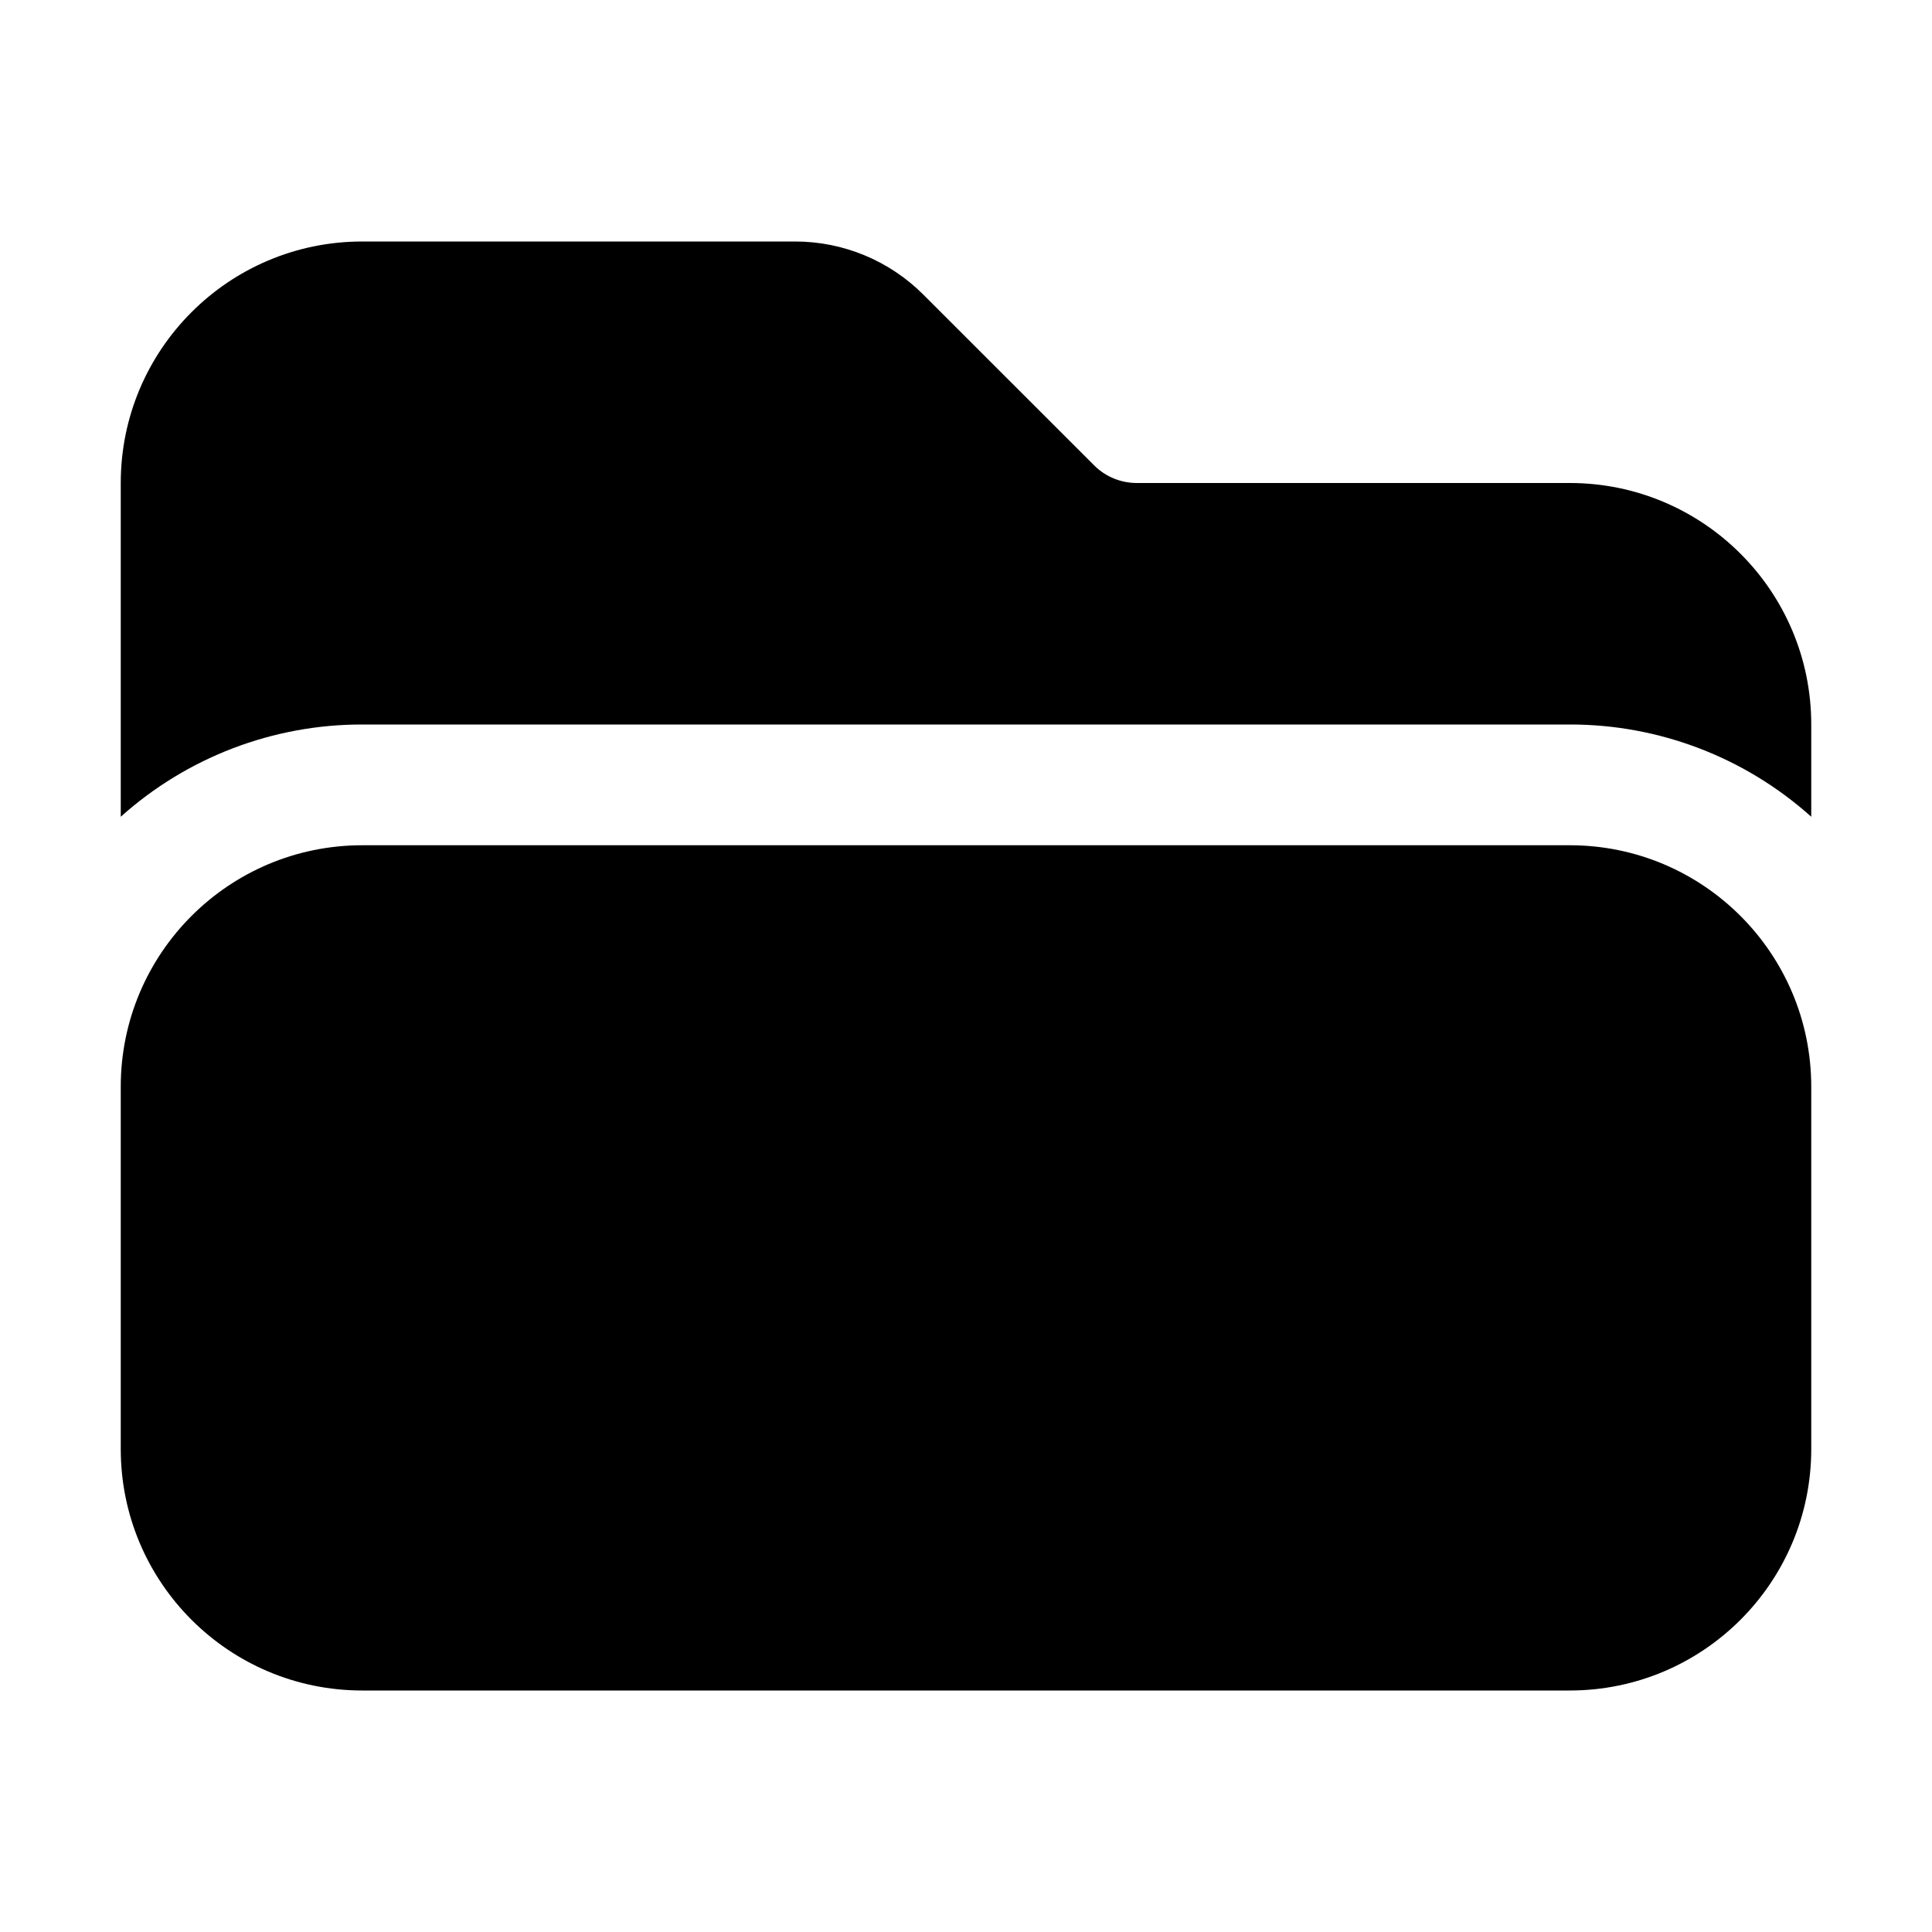
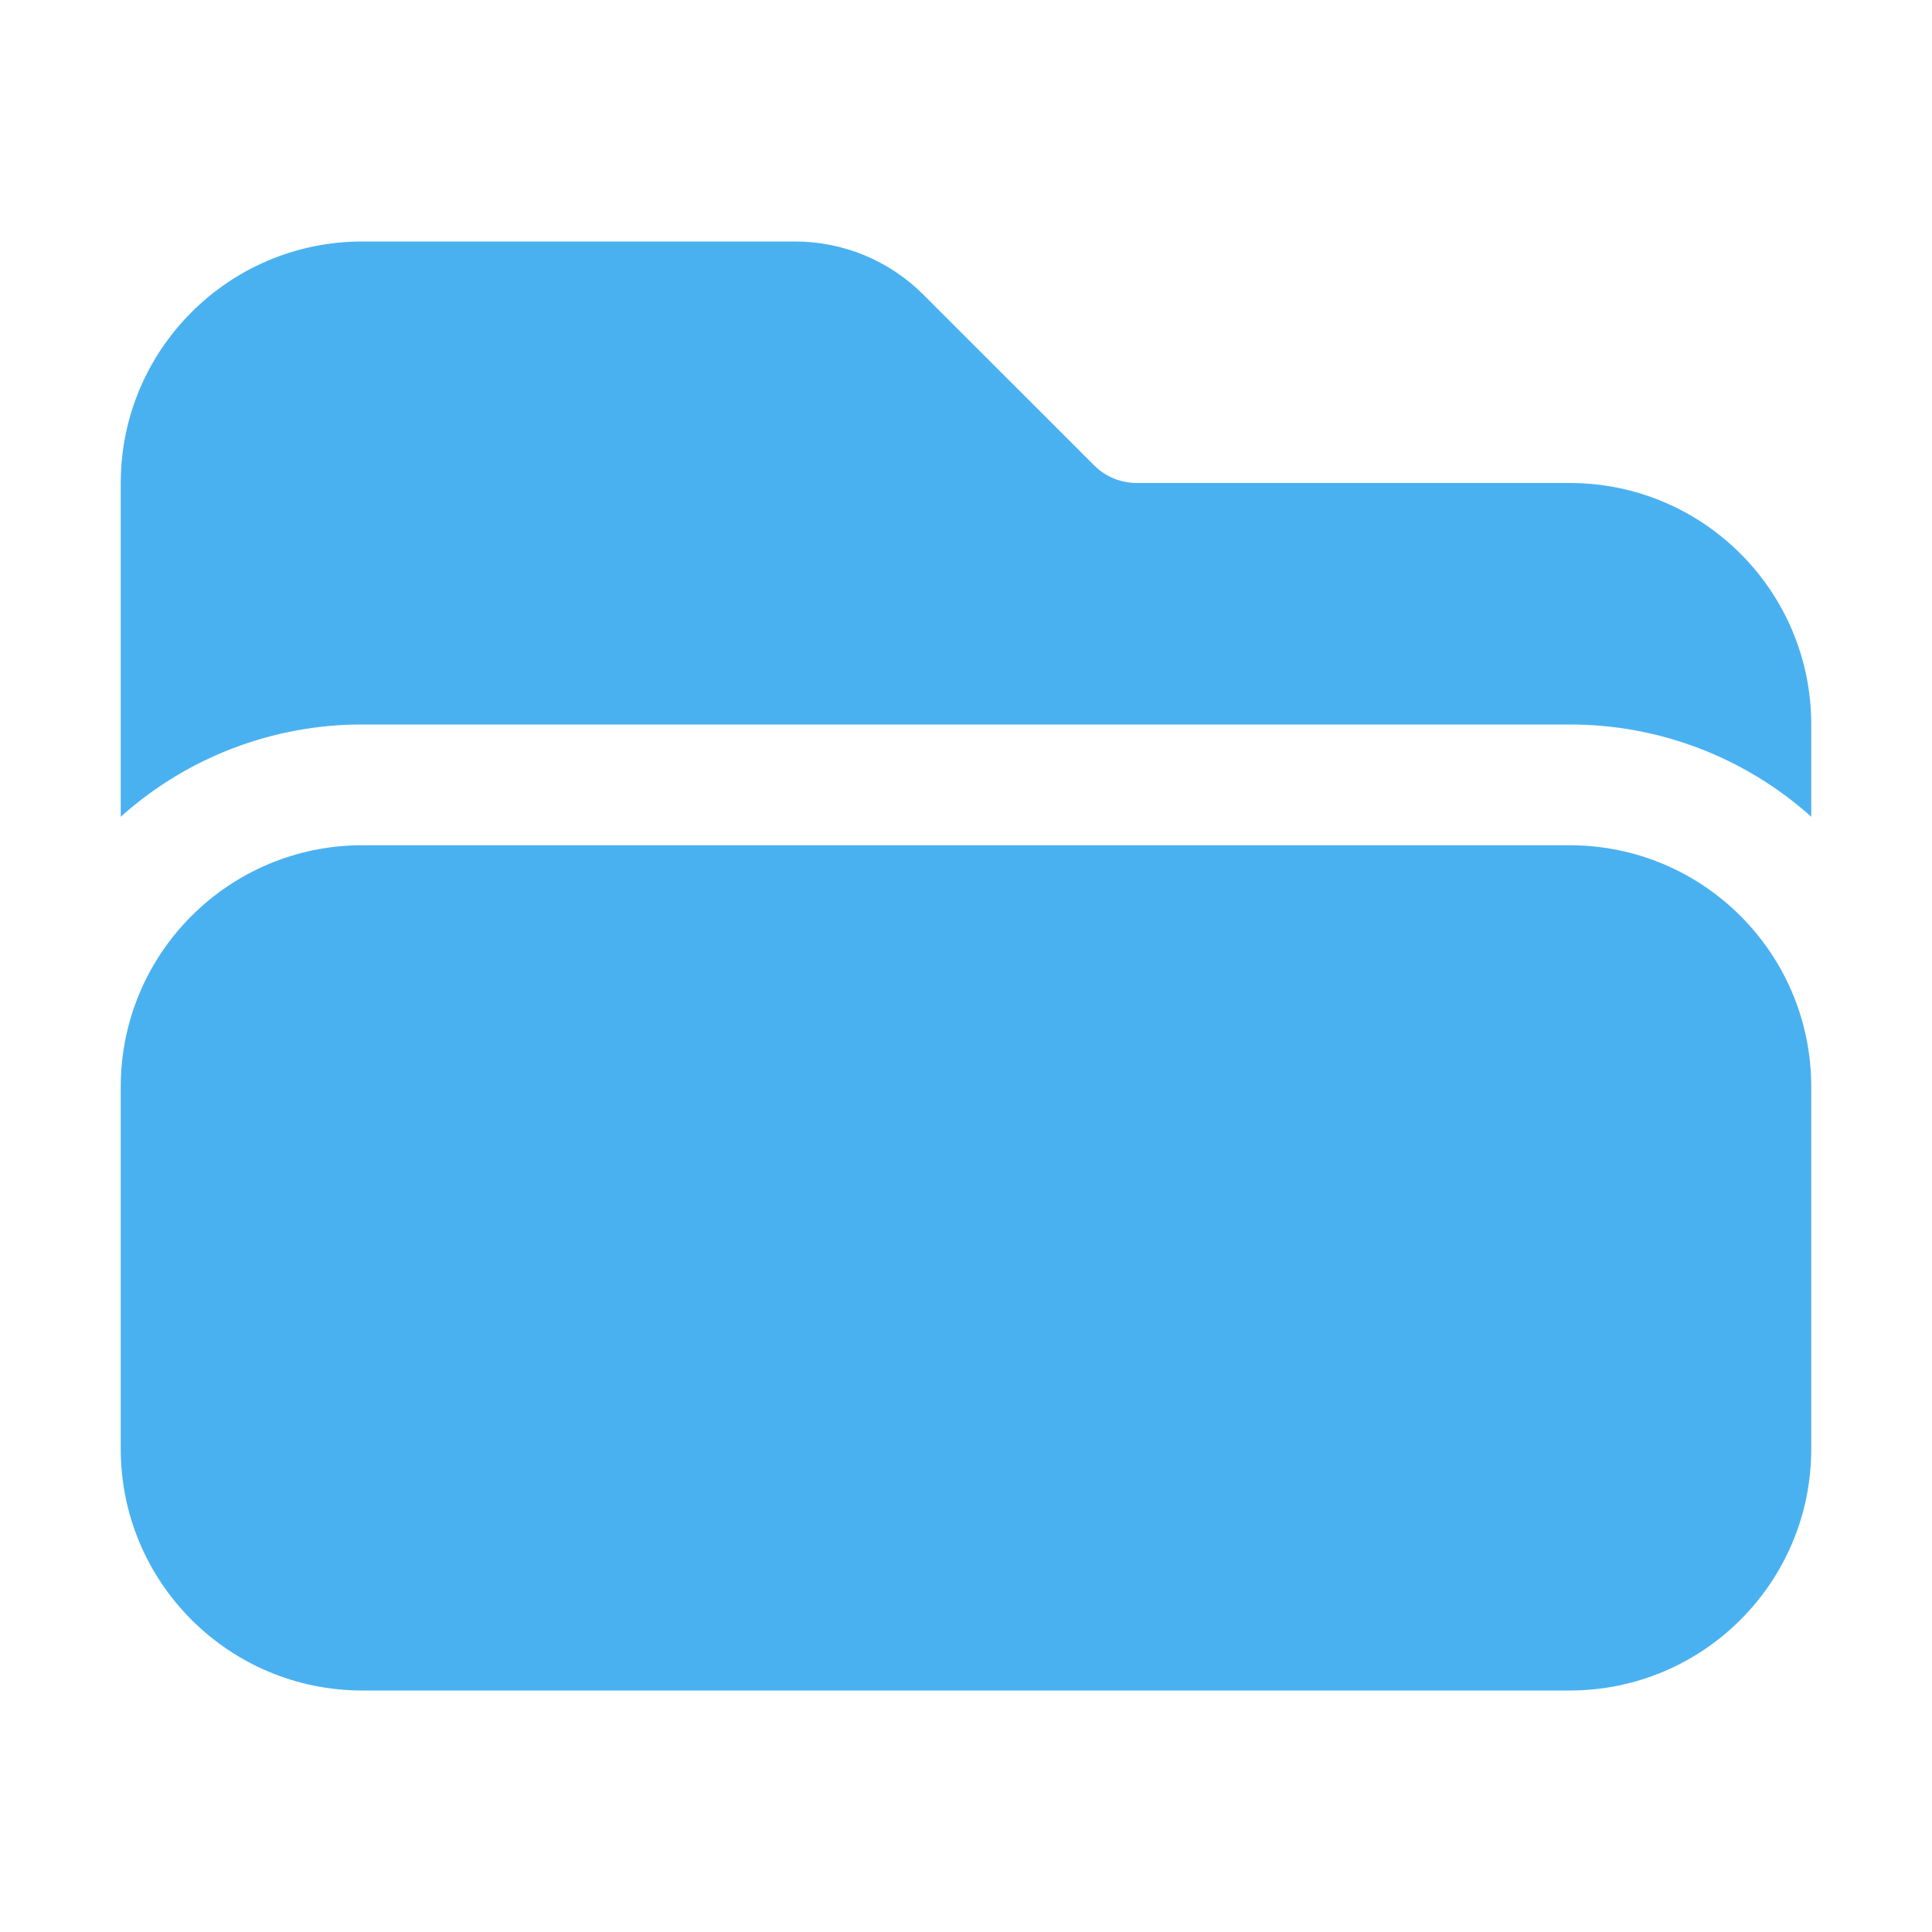
- <svg xmlns="http://www.w3.org/2000/svg" viewBox="0 0 24 24" fill="currentColor" class="w-6 h-6">
-   <path d="M19.5 21a3 3 0 0 0 3-3v-4.5a3 3 0 0 0-3-3h-15a3 3 0 0 0-3 3V18a3 3 0 0 0 3 3h15ZM1.5 10.146V6a3 3 0 0 1 3-3h5.379a2.25 2.25 0 0 1 1.59.659l2.122 2.121c.14.141.331.22.53.22H19.5a3 3 0 0 1 3 3v1.146A4.483 4.483 0 0 0 19.5 9h-15a4.483 4.483 0 0 0-3 1.146Z" />
+ <svg xmlns="http://www.w3.org/2000/svg" viewBox="0 0 24 24" fill="#4AB1F1" class="w-6 h-6">
+   <path d="M19.5 21a3 3 0 0 0 3-3v-4.5a3 3 0 0 0-3-3h-15a3 3 0 0 0-3 3V18a3 3 0 0 0 3 3h15ZM1.5 10.146V6a3 3 0 0 1 3-3h5.379a2.25 2.25 0 0 1 1.59.659l2.122 2.121c.14.141.331.22.53.22H19.5a3 3 0 0 1 3 3v1.146A4.483 4.483 0 0 0 19.5 9h-15a4.483 4.483 0 0 0-3 1.146Z" fill="#4AB1F1" />
</svg>
